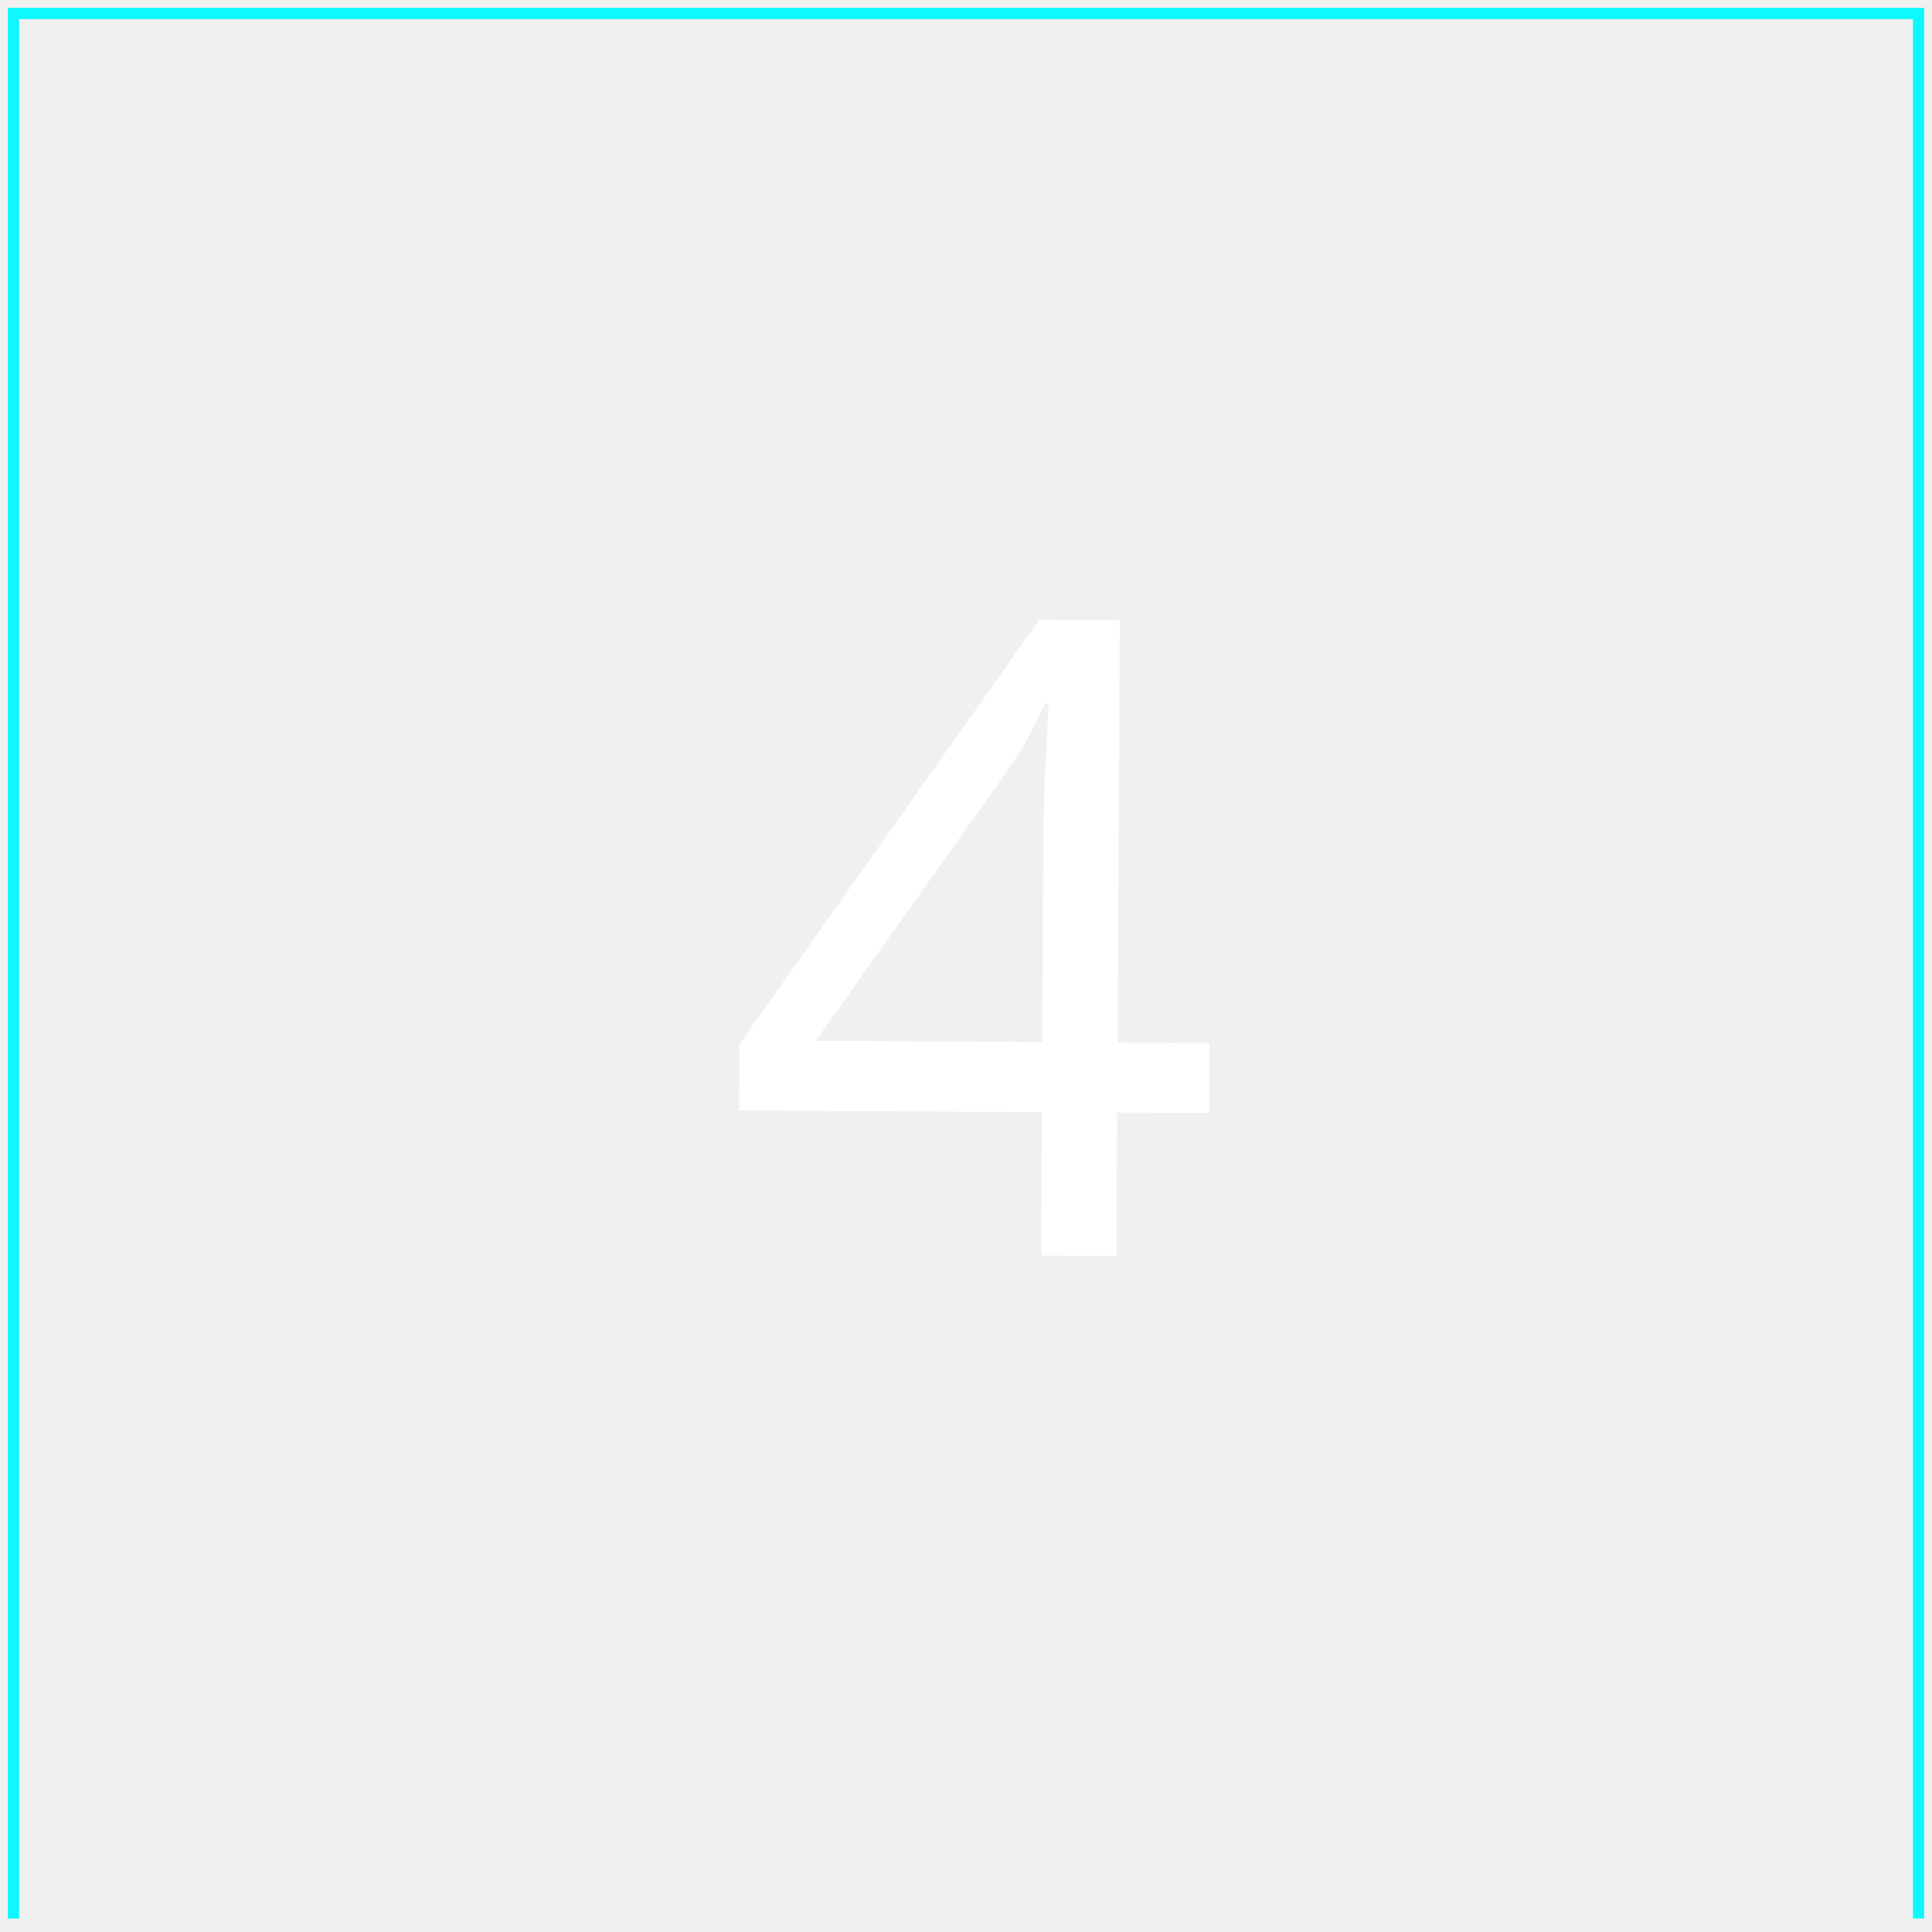
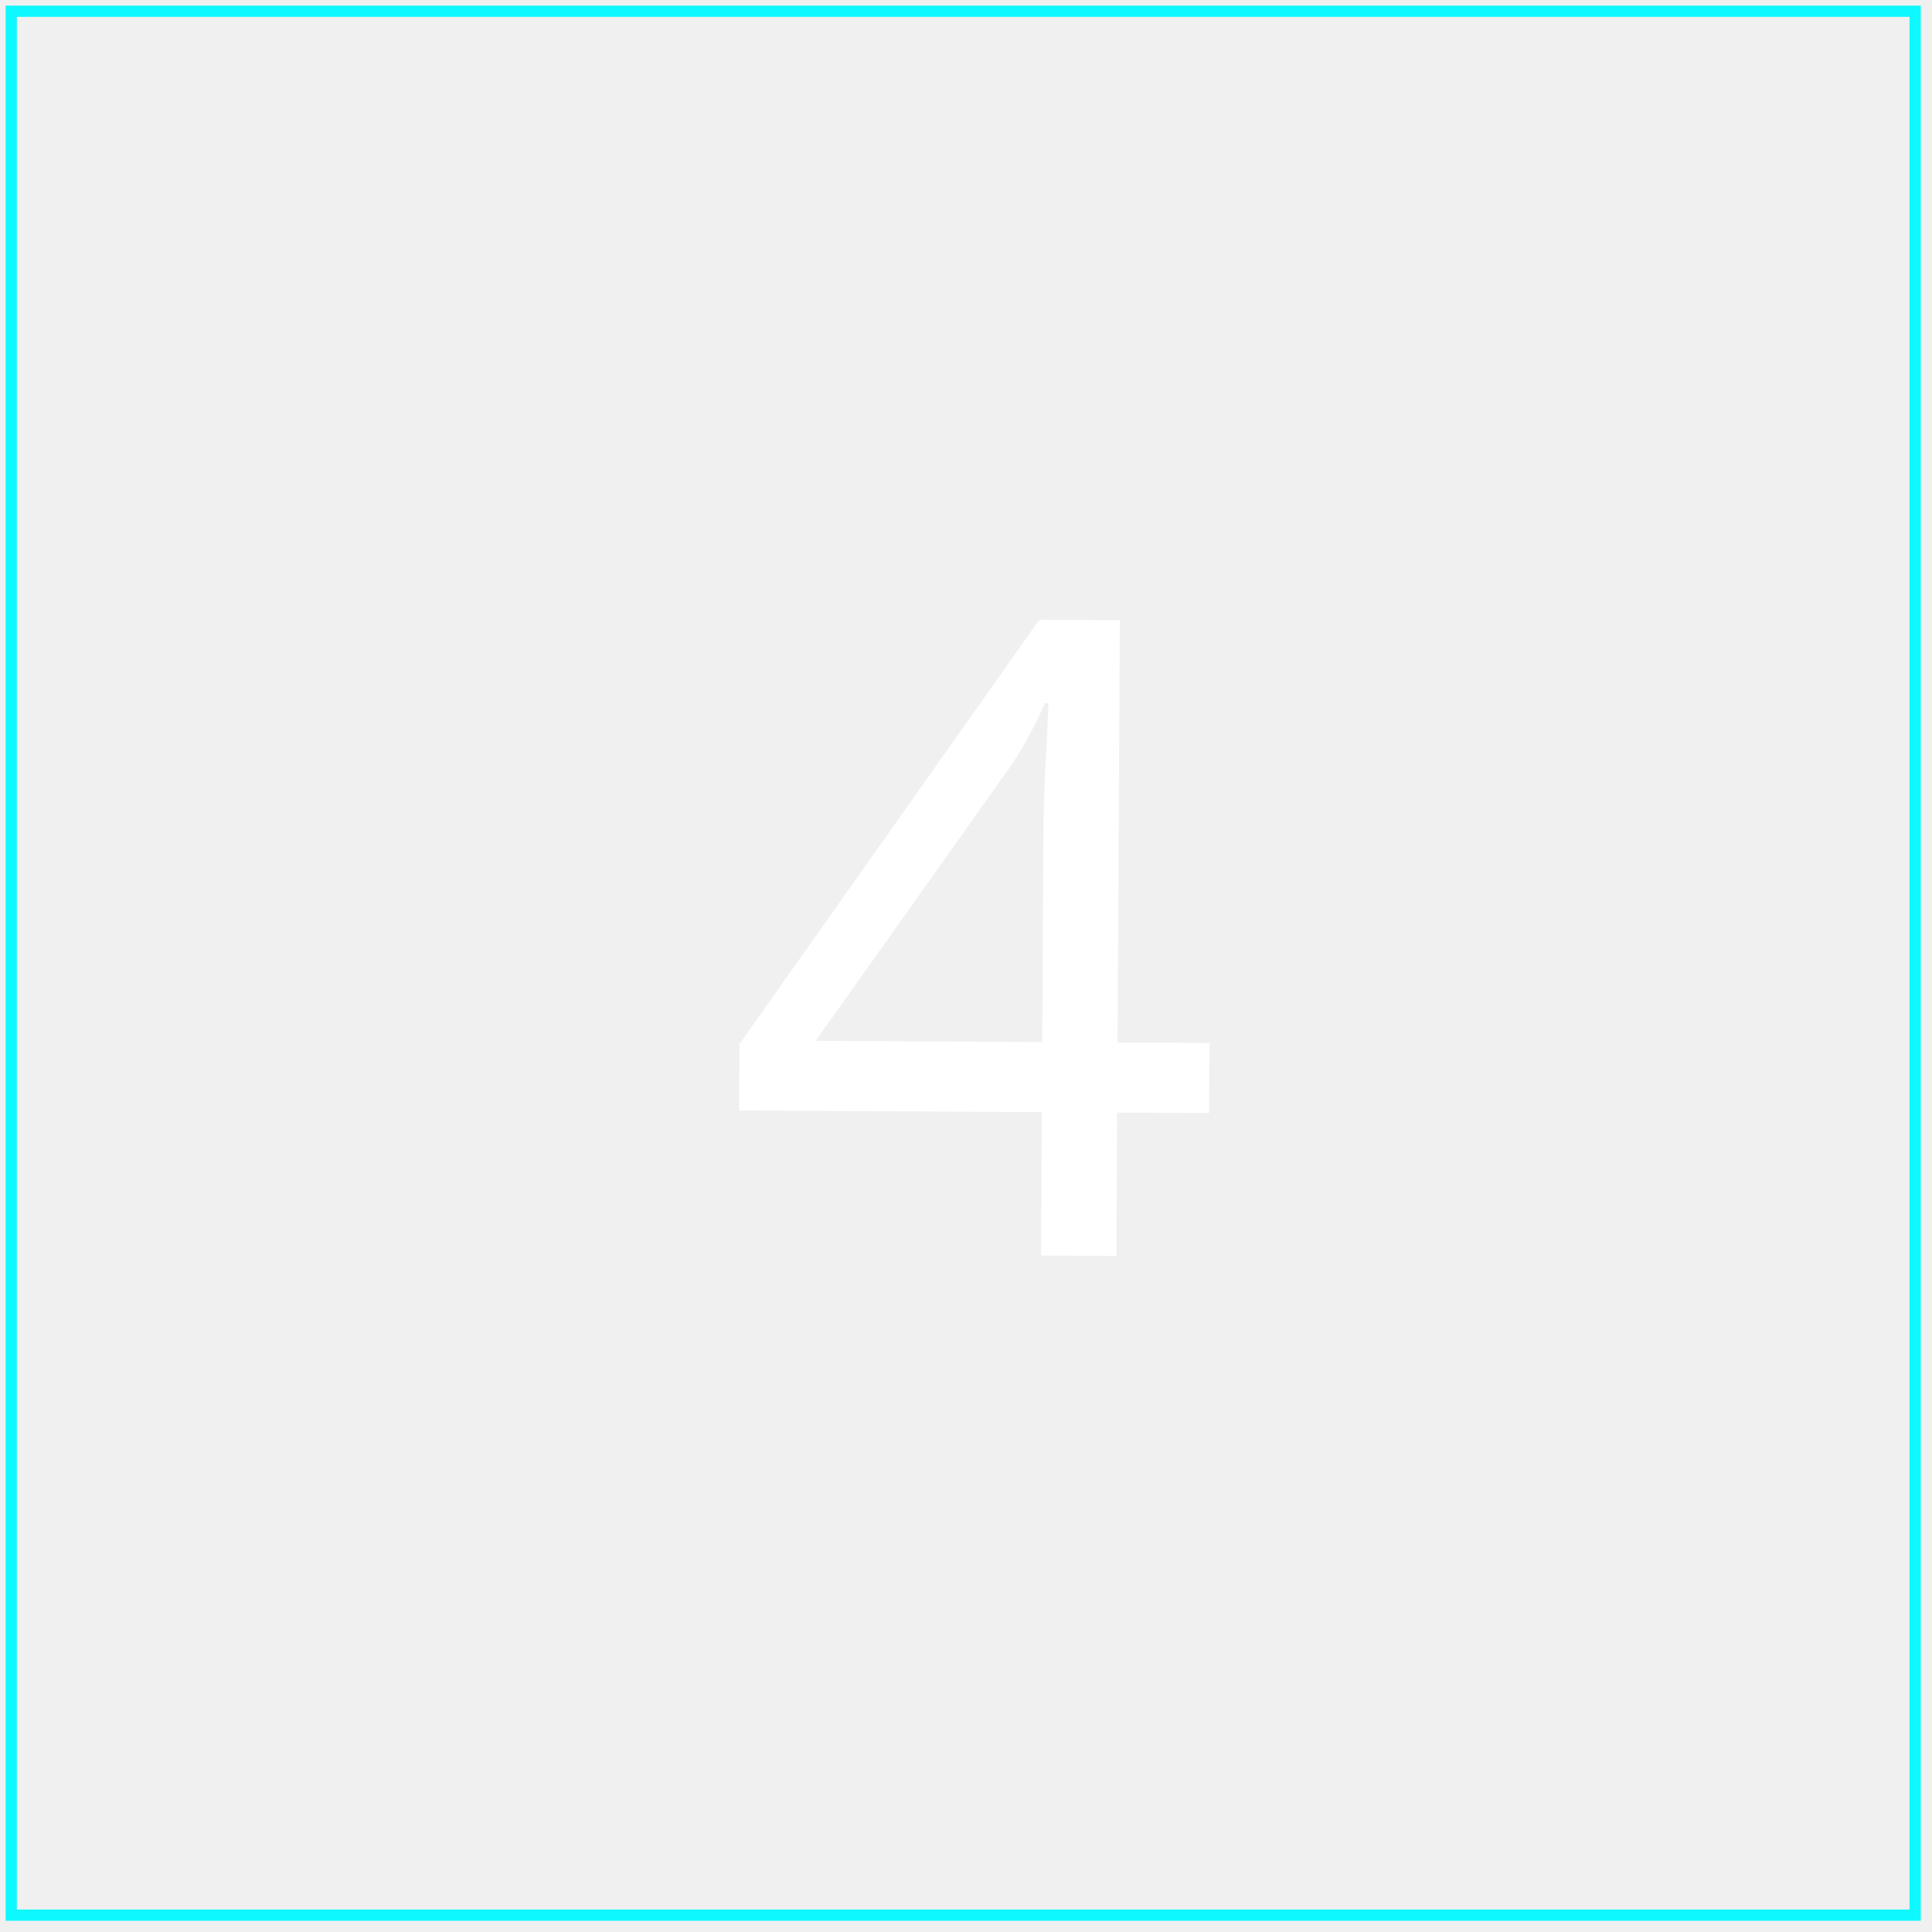
<svg xmlns="http://www.w3.org/2000/svg" version="1.1" x="0px" y="0px" viewBox="0 0 172 172" style="enable-background:new 0 0 172 172;" xml:space="preserve">
  <style type="text/css">
	.st0{fill:#FFFFFF;}
	.st1{font-family:'Roboto-Light';}
	.st2{font-size:78.817px;}
	.st3{fill:none;stroke:#0DF9FF;stroke-miterlimit:10;}
	.st4{display:none;}
	.st5{display:inline;opacity:0.15;fill:url(#SVGID_1_);}
	.st6{display:inline;opacity:0.35;fill:url(#SVGID_2_);}
	.st7{display:inline;}
	.st8{opacity:0.15;fill:url(#SVGID_3_);}
	.st9{opacity:0.15;fill:url(#SVGID_4_);stroke:url(#SVGID_5_);stroke-miterlimit:10;}
	.st10{fill:url(#SVGID_6_);}
	.st11{display:inline;fill:#FFFFFF;}
</style>
  <switch>
    <g>
      <g id="Inactive">
        <g>
          <text transform="matrix(1 5.460000e-03 -5.460000e-03 1 64.0738 111.6191)" class="st0 st1 st2">4</text>
-           <polyline class="st3" points="1.2,170.8 1.2,1.2 170.8,1.2 170.8,170.8     " />
+           <rect x="1" y="1" class="st3" width="169.5" height="169.5" />
        </g>
      </g>
      <g id="Active" class="st4">
        <linearGradient id="SVGID_1_" gradientUnits="userSpaceOnUse" x1="1.235" y1="170.765" x2="170.765" y2="1.235">
          <stop offset="0" style="stop-color:#FFFFFF;stop-opacity:0" />
          <stop offset="1" style="stop-color:#000000" />
        </linearGradient>
        <rect x="1.2" y="1.2" class="st5" width="169.5" height="169.5" />
        <linearGradient id="SVGID_2_" gradientUnits="userSpaceOnUse" x1="-0.957" y1="168.454" x2="172.957" y2="3.546">
          <stop offset="0.136" style="stop-color:#5DFE9F;stop-opacity:0.94" />
          <stop offset="0.604" style="stop-color:#6BFBFF;stop-opacity:0.6" />
        </linearGradient>
        <rect x="1.2" y="1.2" class="st6" width="169.5" height="169.5" />
        <g class="st7">
          <linearGradient id="SVGID_3_" gradientUnits="userSpaceOnUse" x1="1.235" y1="170.765" x2="170.765" y2="1.235">
            <stop offset="0" style="stop-color:#FFFFFF;stop-opacity:0" />
            <stop offset="1" style="stop-color:#000000" />
          </linearGradient>
          <rect x="1.2" y="1.2" class="st8" width="169.5" height="169.5" />
          <linearGradient id="SVGID_4_" gradientUnits="userSpaceOnUse" x1="1" y1="171" x2="171" y2="1">
            <stop offset="0" style="stop-color:#FFFFFF;stop-opacity:0" />
            <stop offset="1" style="stop-color:#000000" />
          </linearGradient>
          <linearGradient id="SVGID_5_" gradientUnits="userSpaceOnUse" x1="-1.711" y1="169.169" x2="173.711" y2="2.831">
            <stop offset="0" style="stop-color:#8BC53F" />
            <stop offset="1" style="stop-color:#0DF9FF" />
          </linearGradient>
          <rect x="1" y="1" class="st9" width="170" height="170" />
          <g>
            <linearGradient id="SVGID_6_" gradientUnits="userSpaceOnUse" x1="-2.224" y1="169.655" x2="174.224" y2="2.345">
              <stop offset="0" style="stop-color:#59FF7F" />
              <stop offset="1" style="stop-color:#6BFBFF" />
            </linearGradient>
            <path class="st10" d="M171,1v170H1V1H171 M172,0h-1H1H0v1v170v1h1h170h1v-1V1V0L172,0z" />
          </g>
        </g>
-         <text transform="matrix(1 5.460000e-03 -5.460000e-03 1 64.0738 111.6182)" class="st11 st1 st2">3</text>
+         <text transform="matrix(1 5.460000e-03 -5.460000e-03 1 64.0738 111.6182)" class="st11 st1 st2">4</text>
      </g>
    </g>
  </switch>
</svg>
